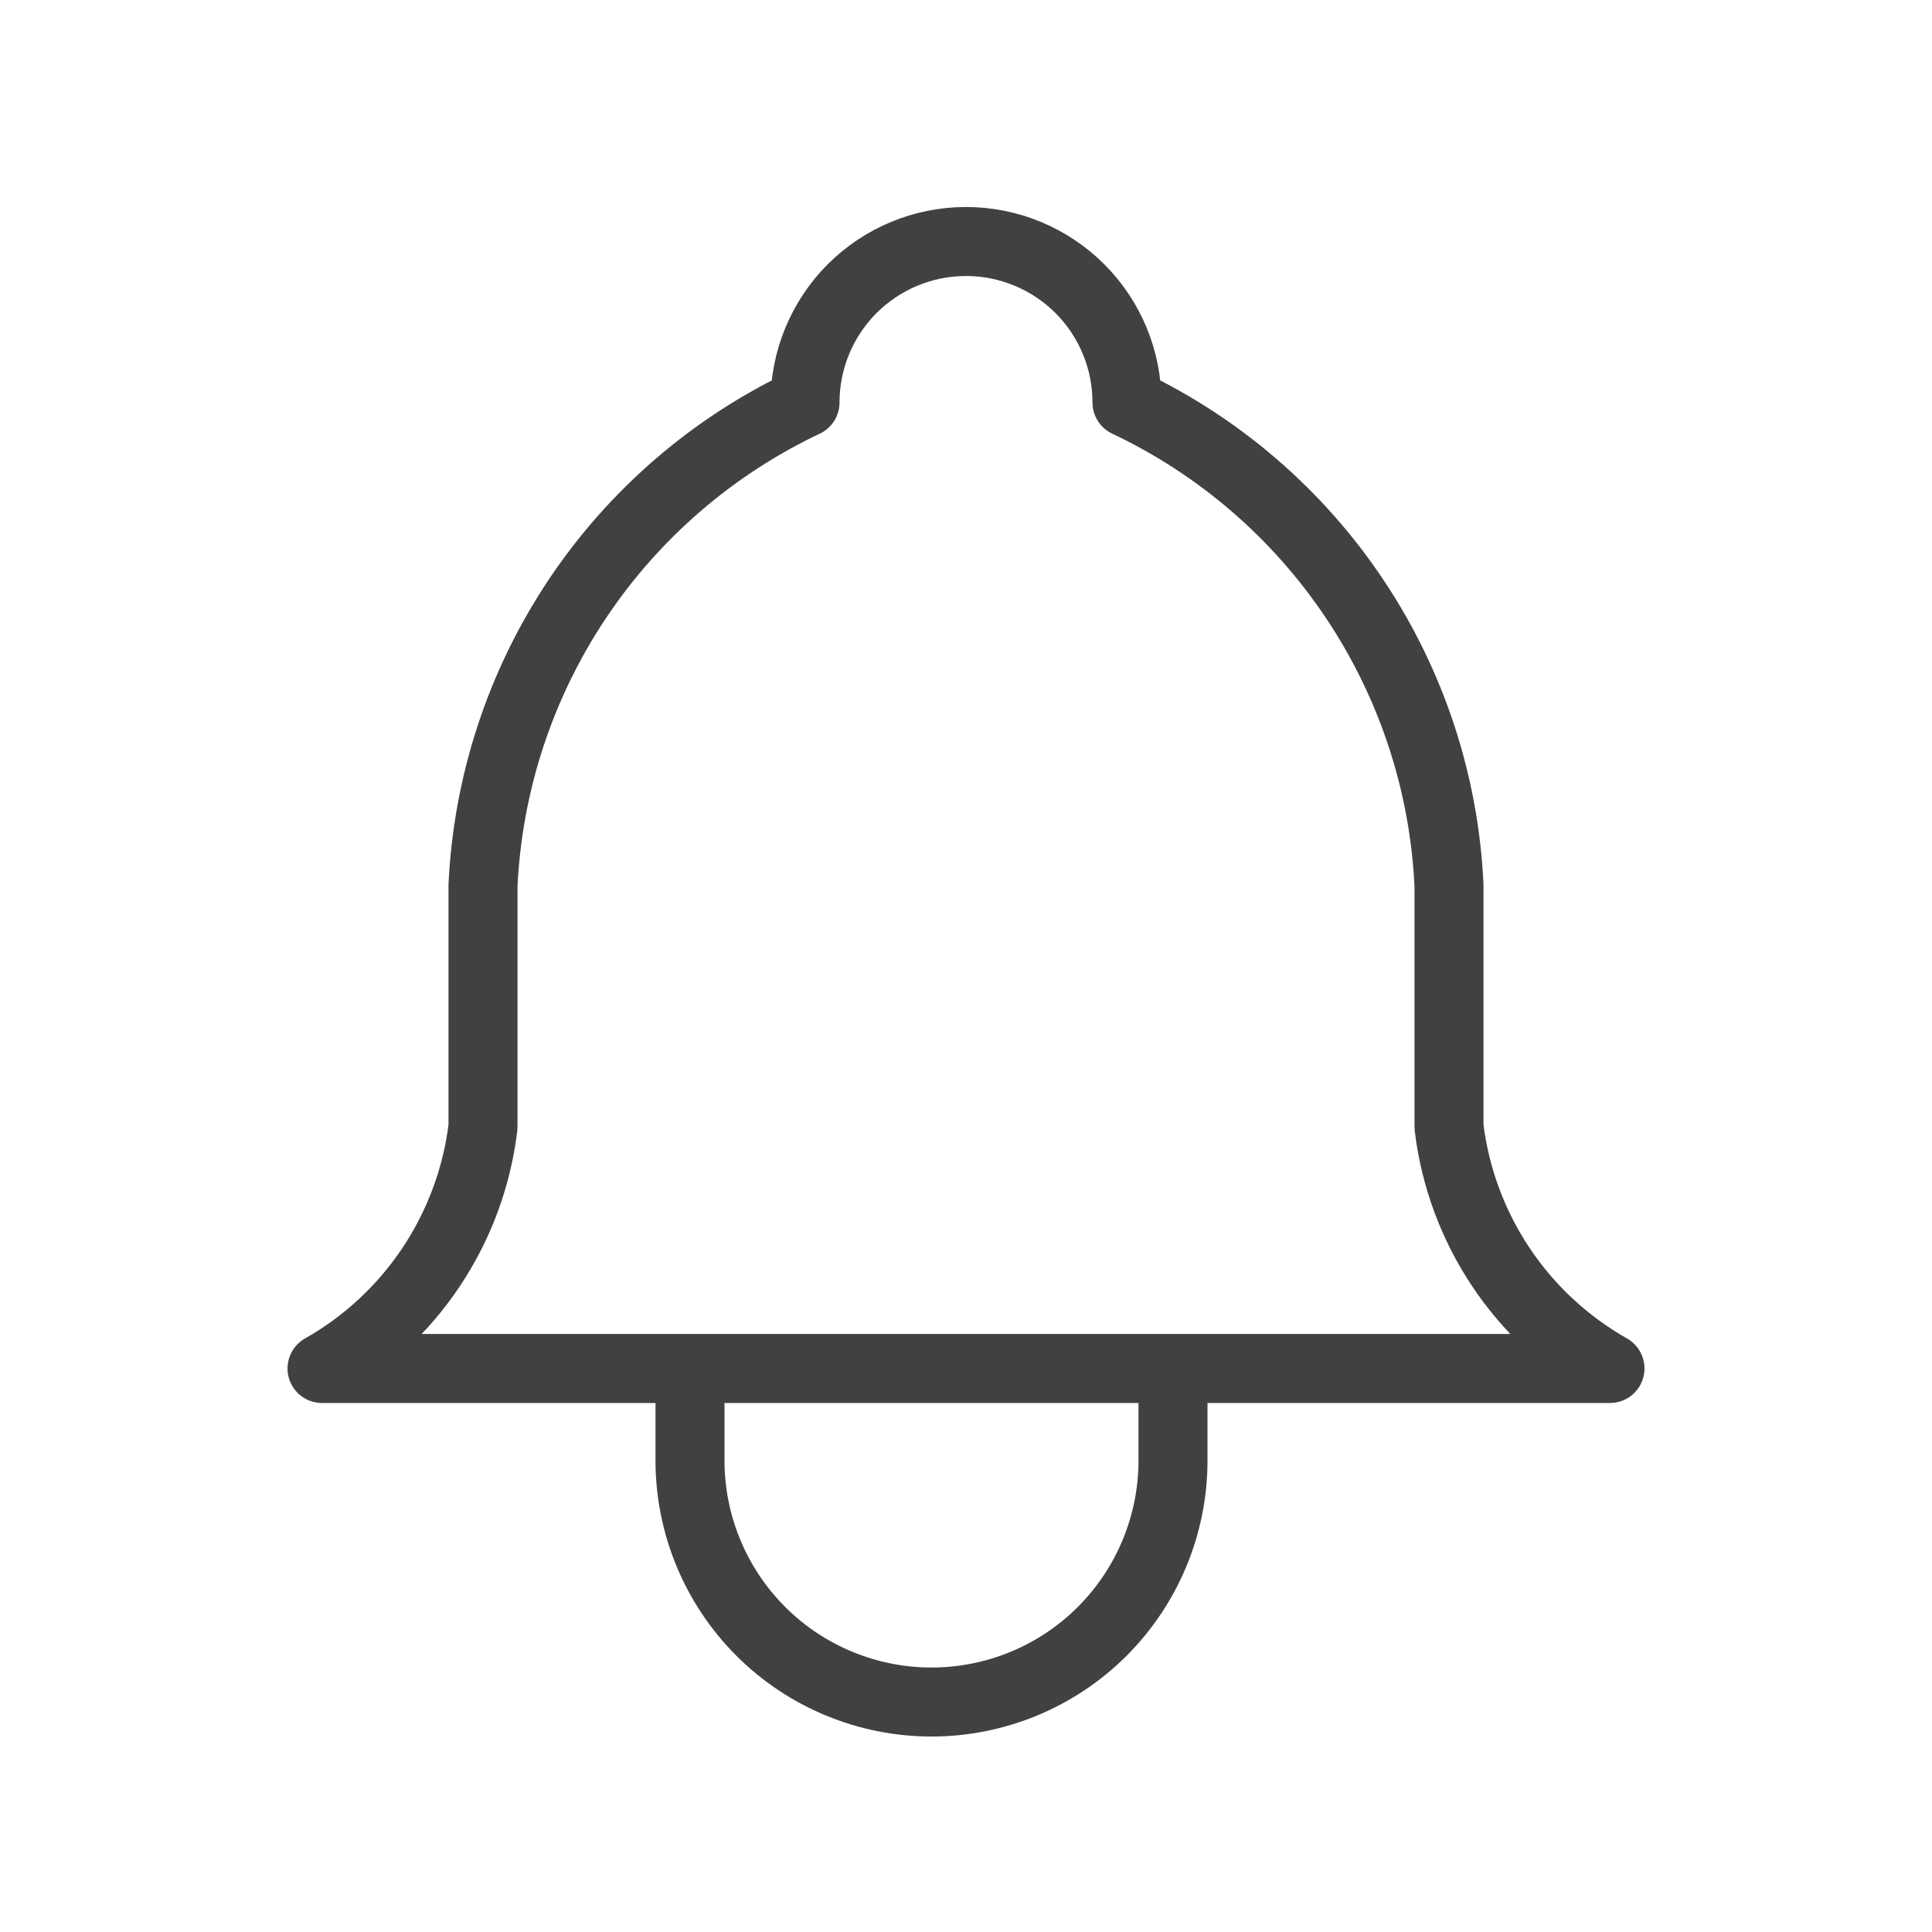
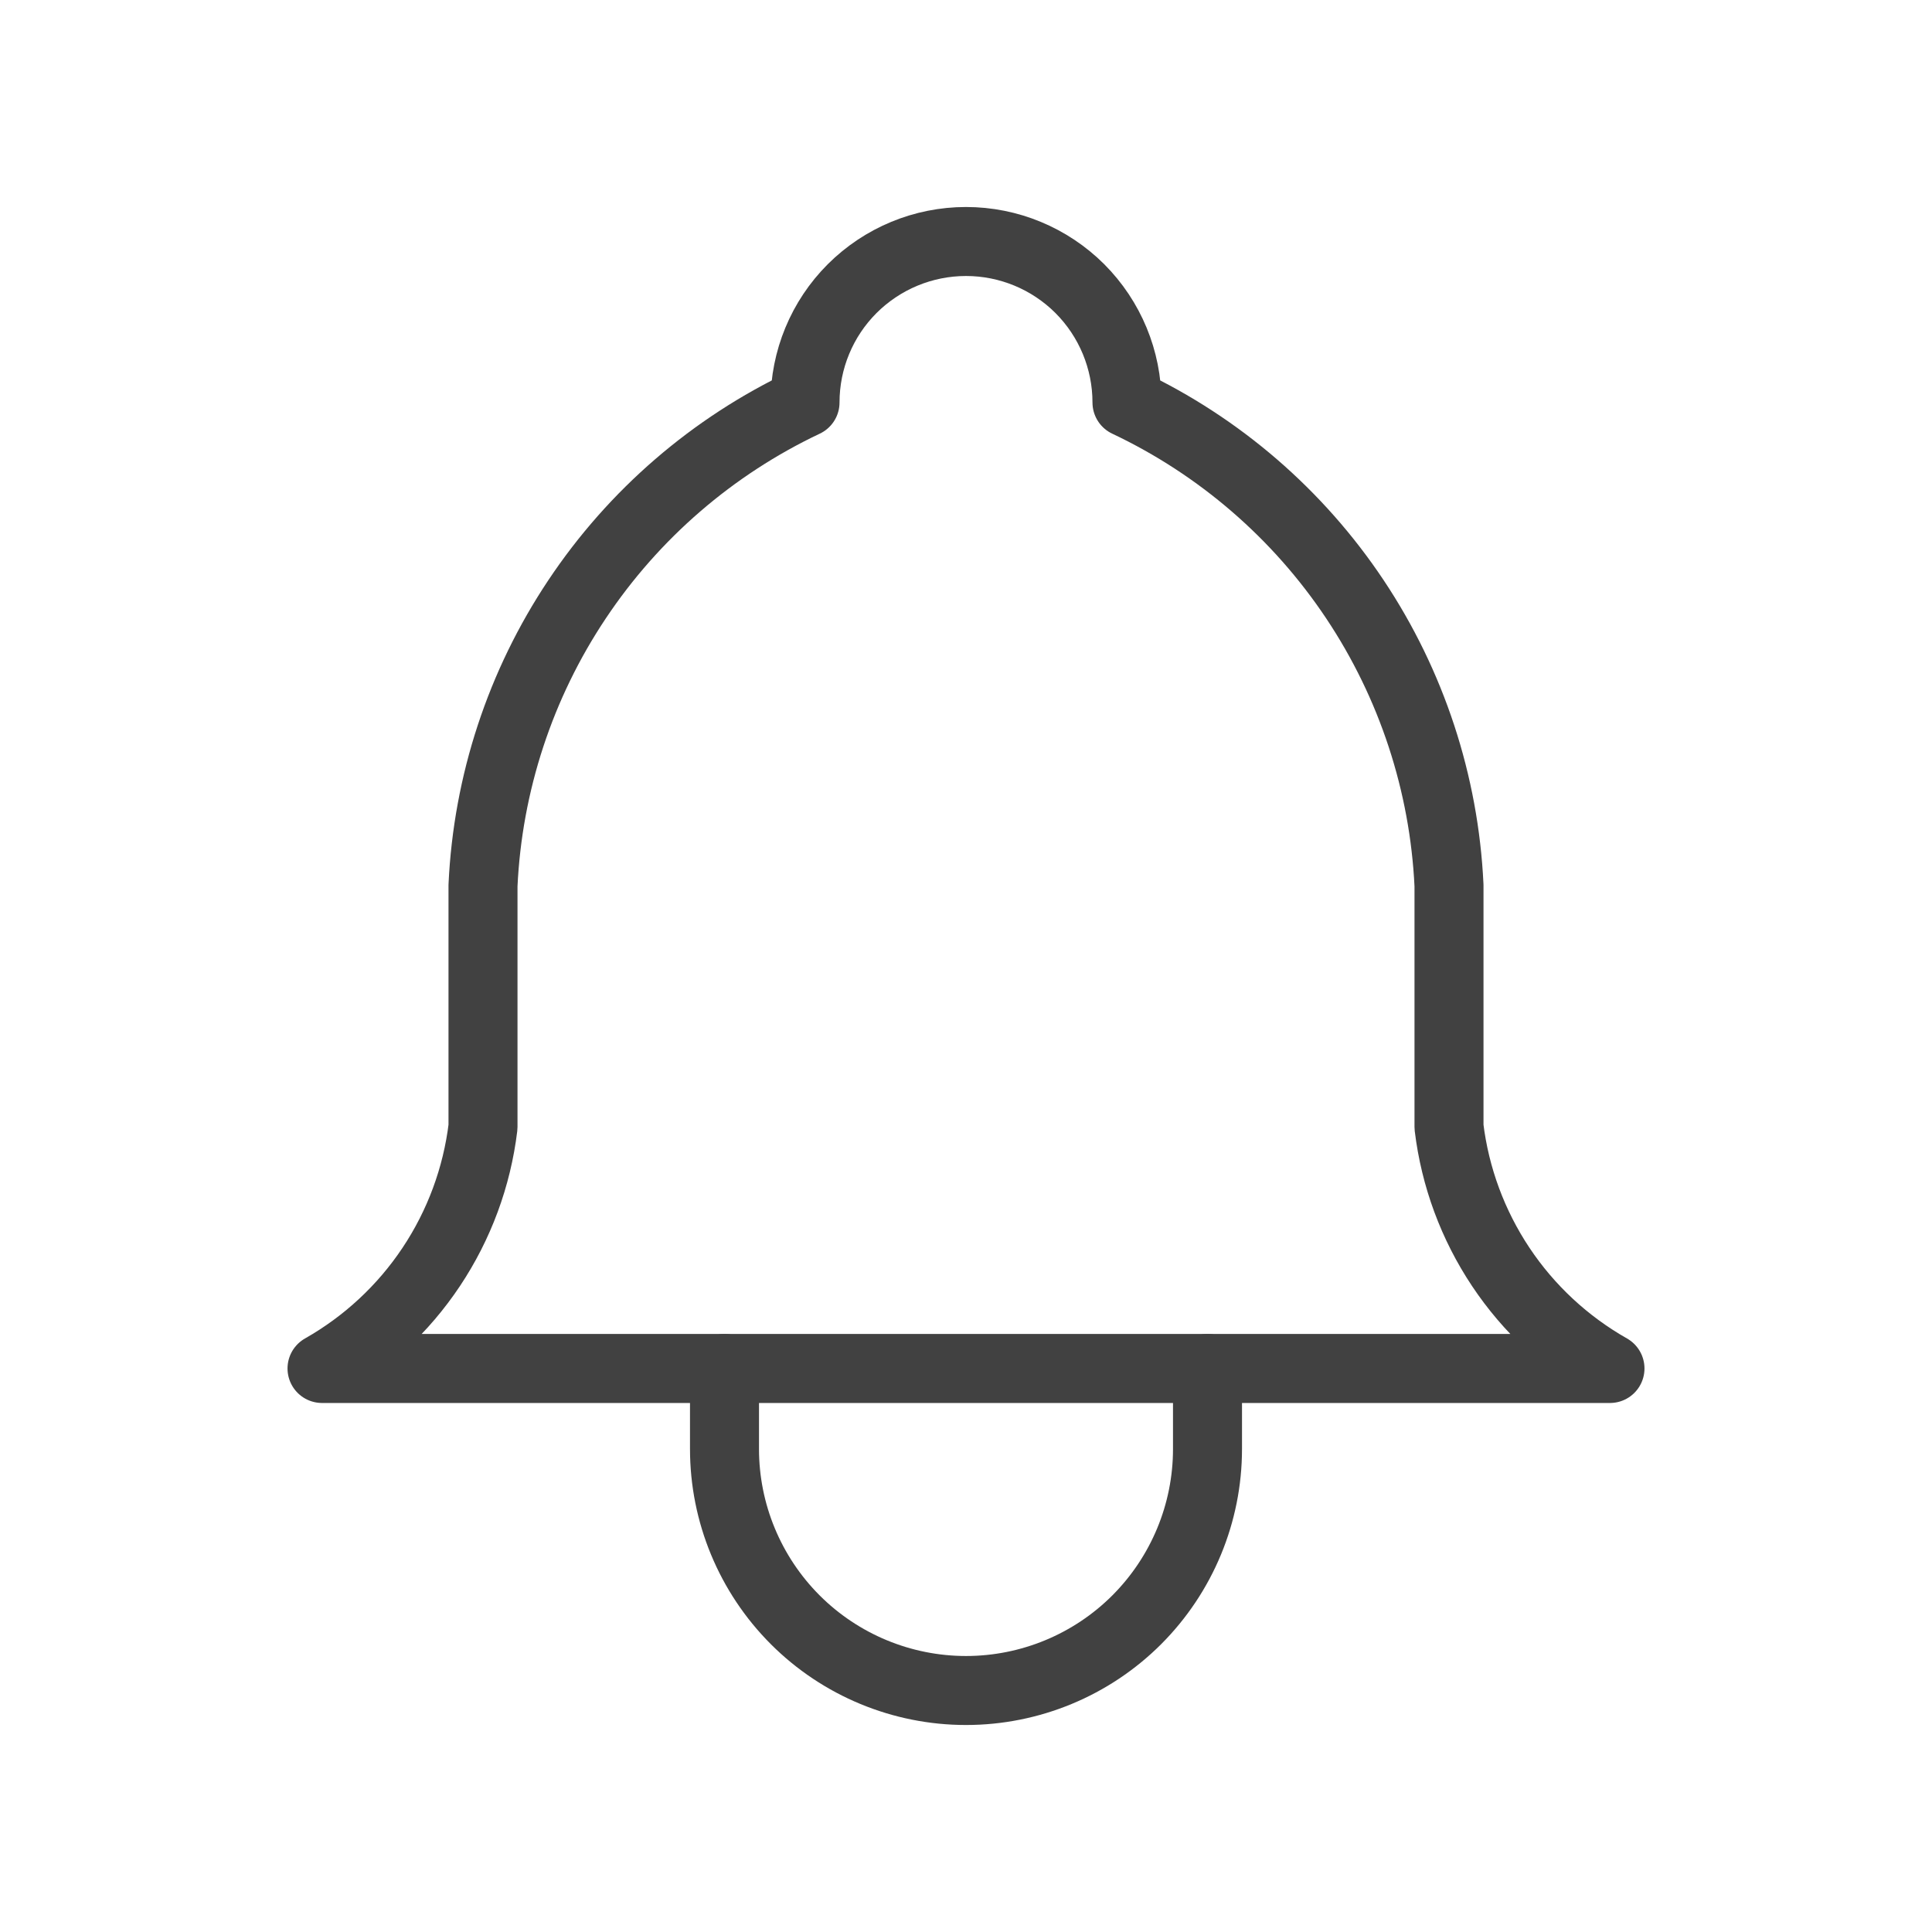
<svg xmlns="http://www.w3.org/2000/svg" width="28" height="28" viewBox="0 0 28 28" fill="none">
-   <path d="M11.667 5.833C11.667 5.214 11.913 4.621 12.35 4.183C12.788 3.746 13.381 3.5 14 3.5C14.619 3.5 15.212 3.746 15.65 4.183C16.088 4.621 16.333 5.214 16.333 5.833C17.673 6.467 18.815 7.453 19.637 8.686C20.46 9.919 20.931 11.353 21 12.833V16.333C21.088 17.059 21.345 17.753 21.75 18.361C22.155 18.969 22.698 19.473 23.333 19.833H4.667C5.303 19.473 5.845 18.969 6.25 18.361C6.655 17.753 6.912 17.059 7 16.333V12.833C7.07 11.353 7.541 9.919 8.363 8.686C9.185 7.453 10.327 6.467 11.667 5.833Z" stroke="#414141" stroke-linecap="round" stroke-linejoin="round" />
-   <path d="M10 20V21.167C10 22.095 10.369 22.985 11.025 23.642C11.681 24.298 12.572 24.667 13.5 24.667C14.428 24.667 15.319 24.298 15.975 23.642C16.631 22.985 17 22.095 17 21.167V20" stroke="#414141" stroke-linecap="round" stroke-linejoin="round" />
+   <path d="M11.667 5.833C11.667 5.214 11.912 4.621 12.35 4.183C12.788 3.746 13.381 3.5 14 3.5C14.619 3.5 15.212 3.746 15.65 4.183C16.087 4.621 16.333 5.214 16.333 5.833C17.673 6.467 18.815 7.453 19.637 8.686C20.459 9.919 20.93 11.353 21 12.833V16.333C21.088 17.059 21.345 17.753 21.75 18.361C22.155 18.969 22.698 19.473 23.333 19.833H4.667C5.302 19.473 5.845 18.969 6.25 18.361C6.655 17.753 6.912 17.059 7 16.333V12.833C7.069 11.353 7.54 9.919 8.363 8.686C9.185 7.453 10.327 6.467 11.667 5.833Z" stroke="#414141" stroke-linecap="round" stroke-linejoin="round" />
+   <path d="M10.5 19.833V21C10.5 21.928 10.869 22.818 11.525 23.475C12.181 24.131 13.072 24.5 14 24.5C14.928 24.5 15.819 24.131 16.475 23.475C17.131 22.818 17.5 21.928 17.5 21V19.833" stroke="#414141" stroke-linecap="round" stroke-linejoin="round" />
</svg>
